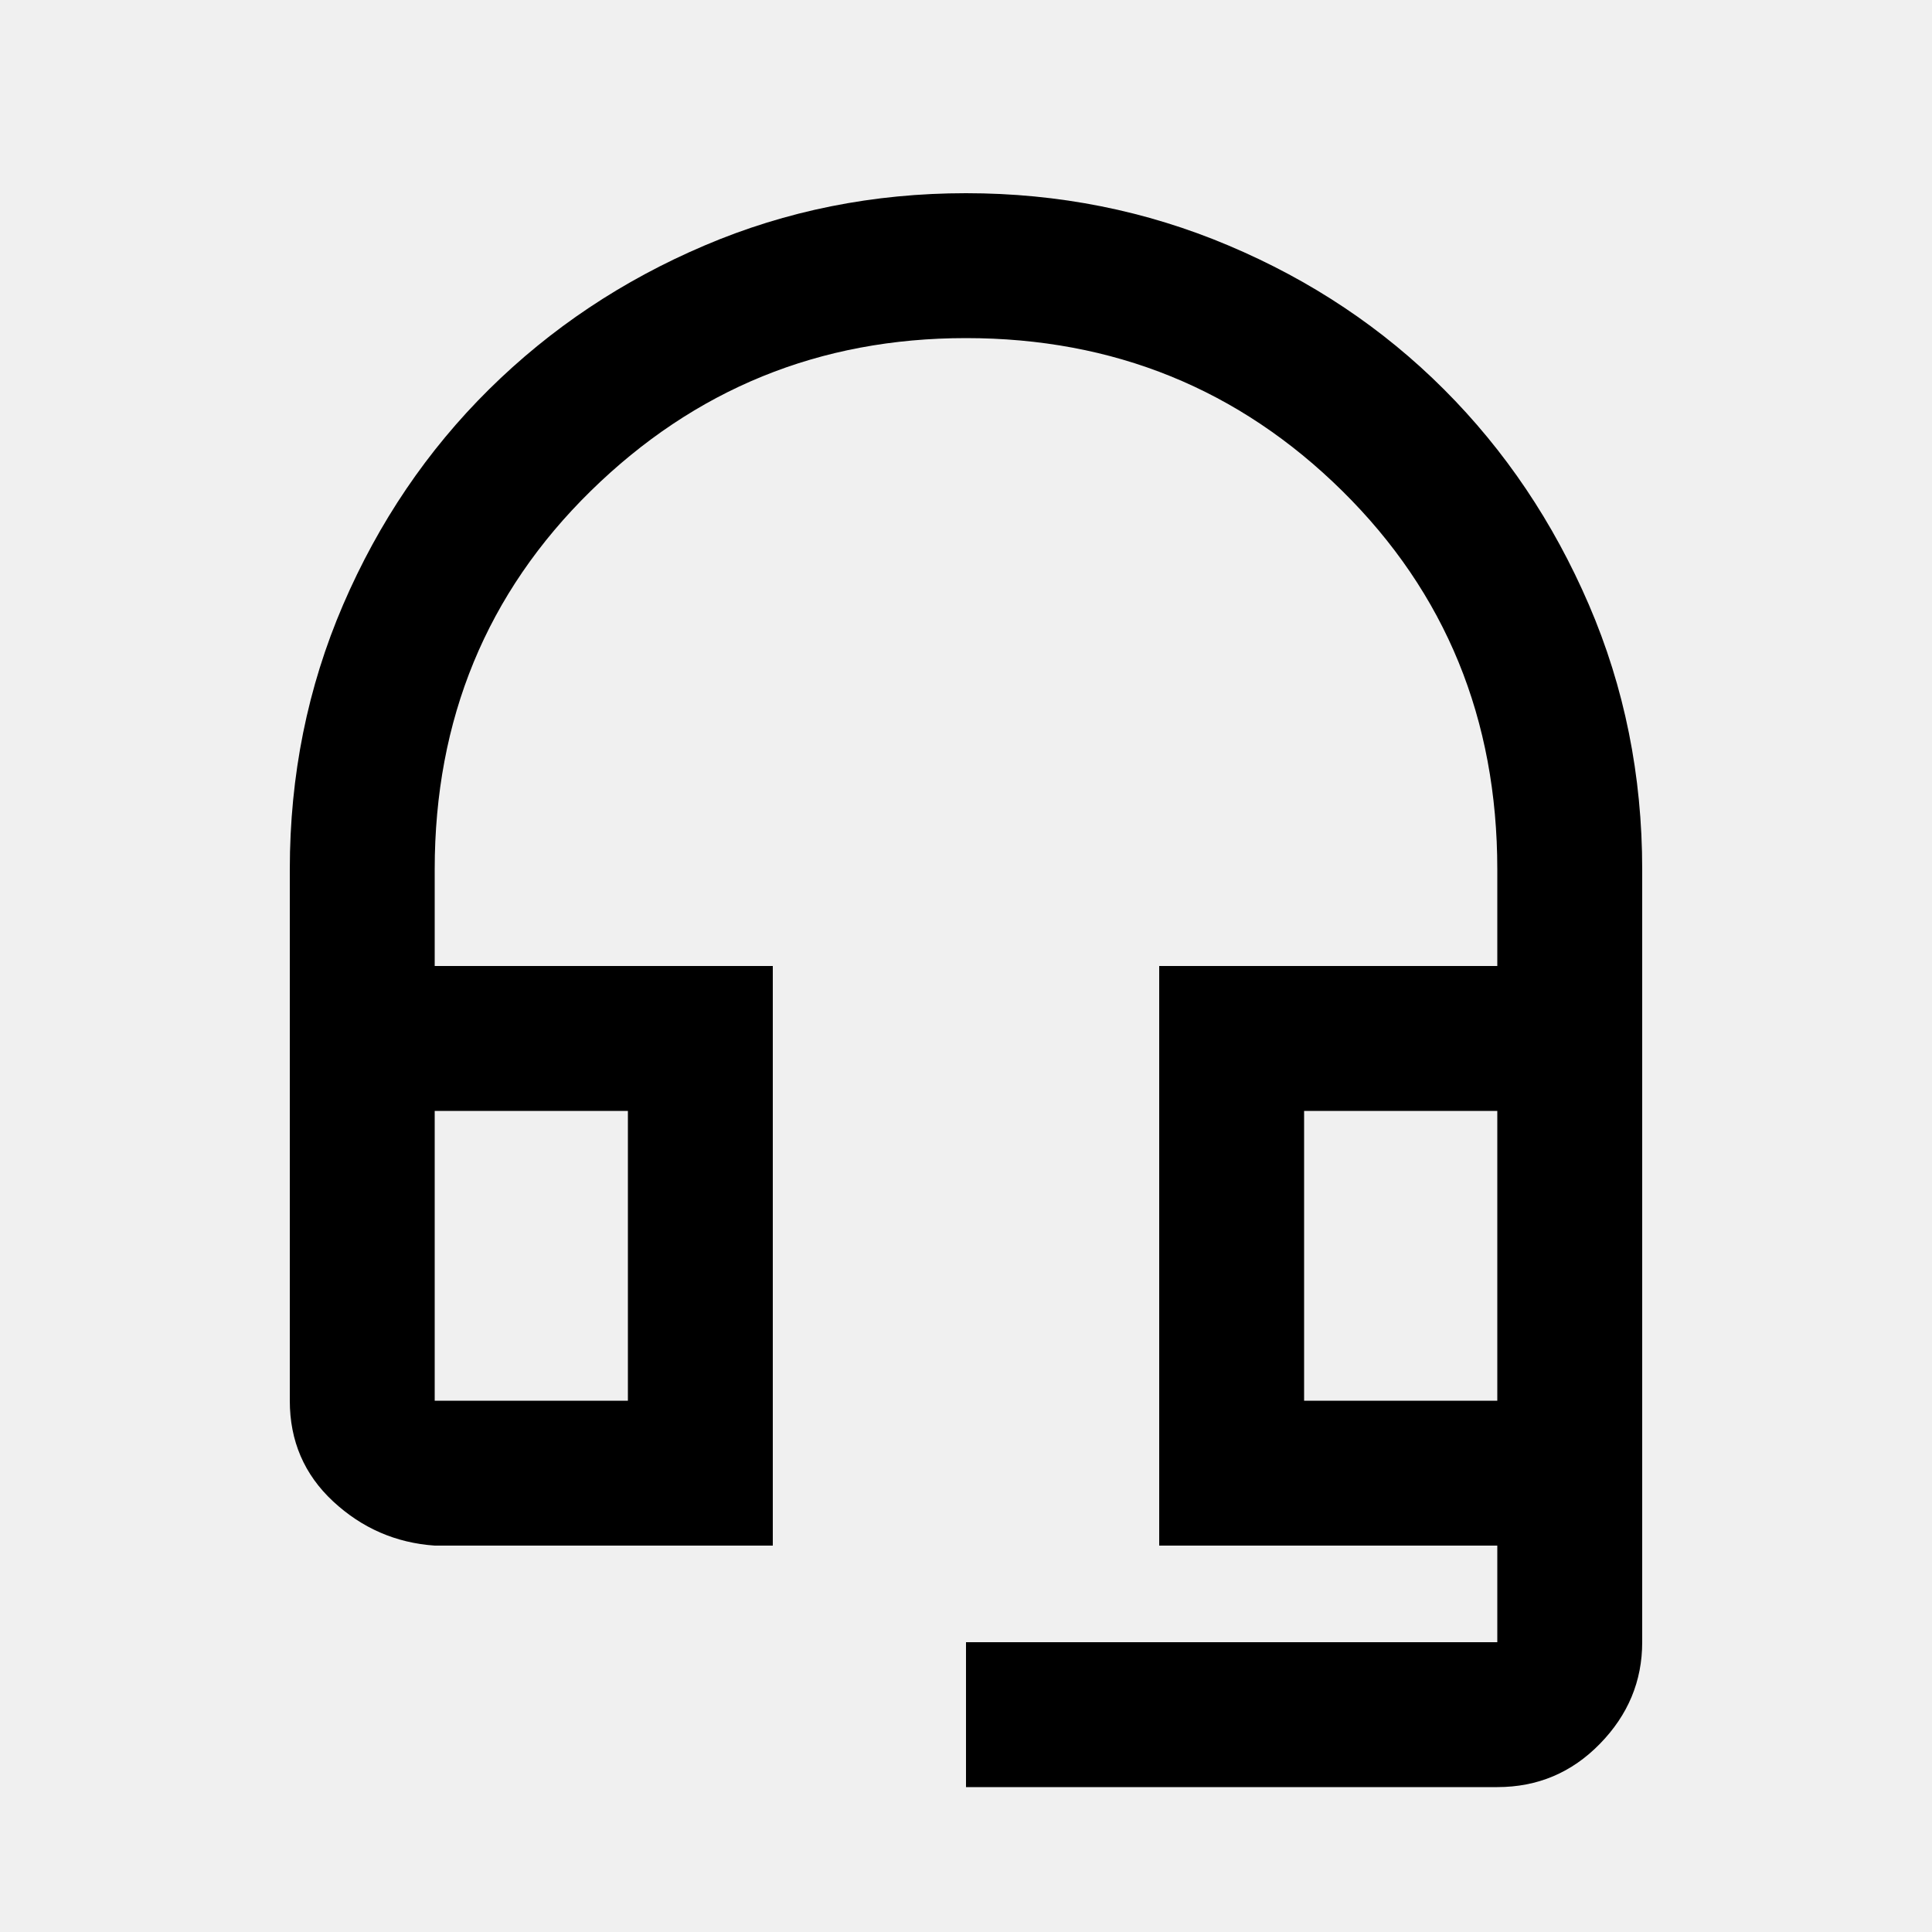
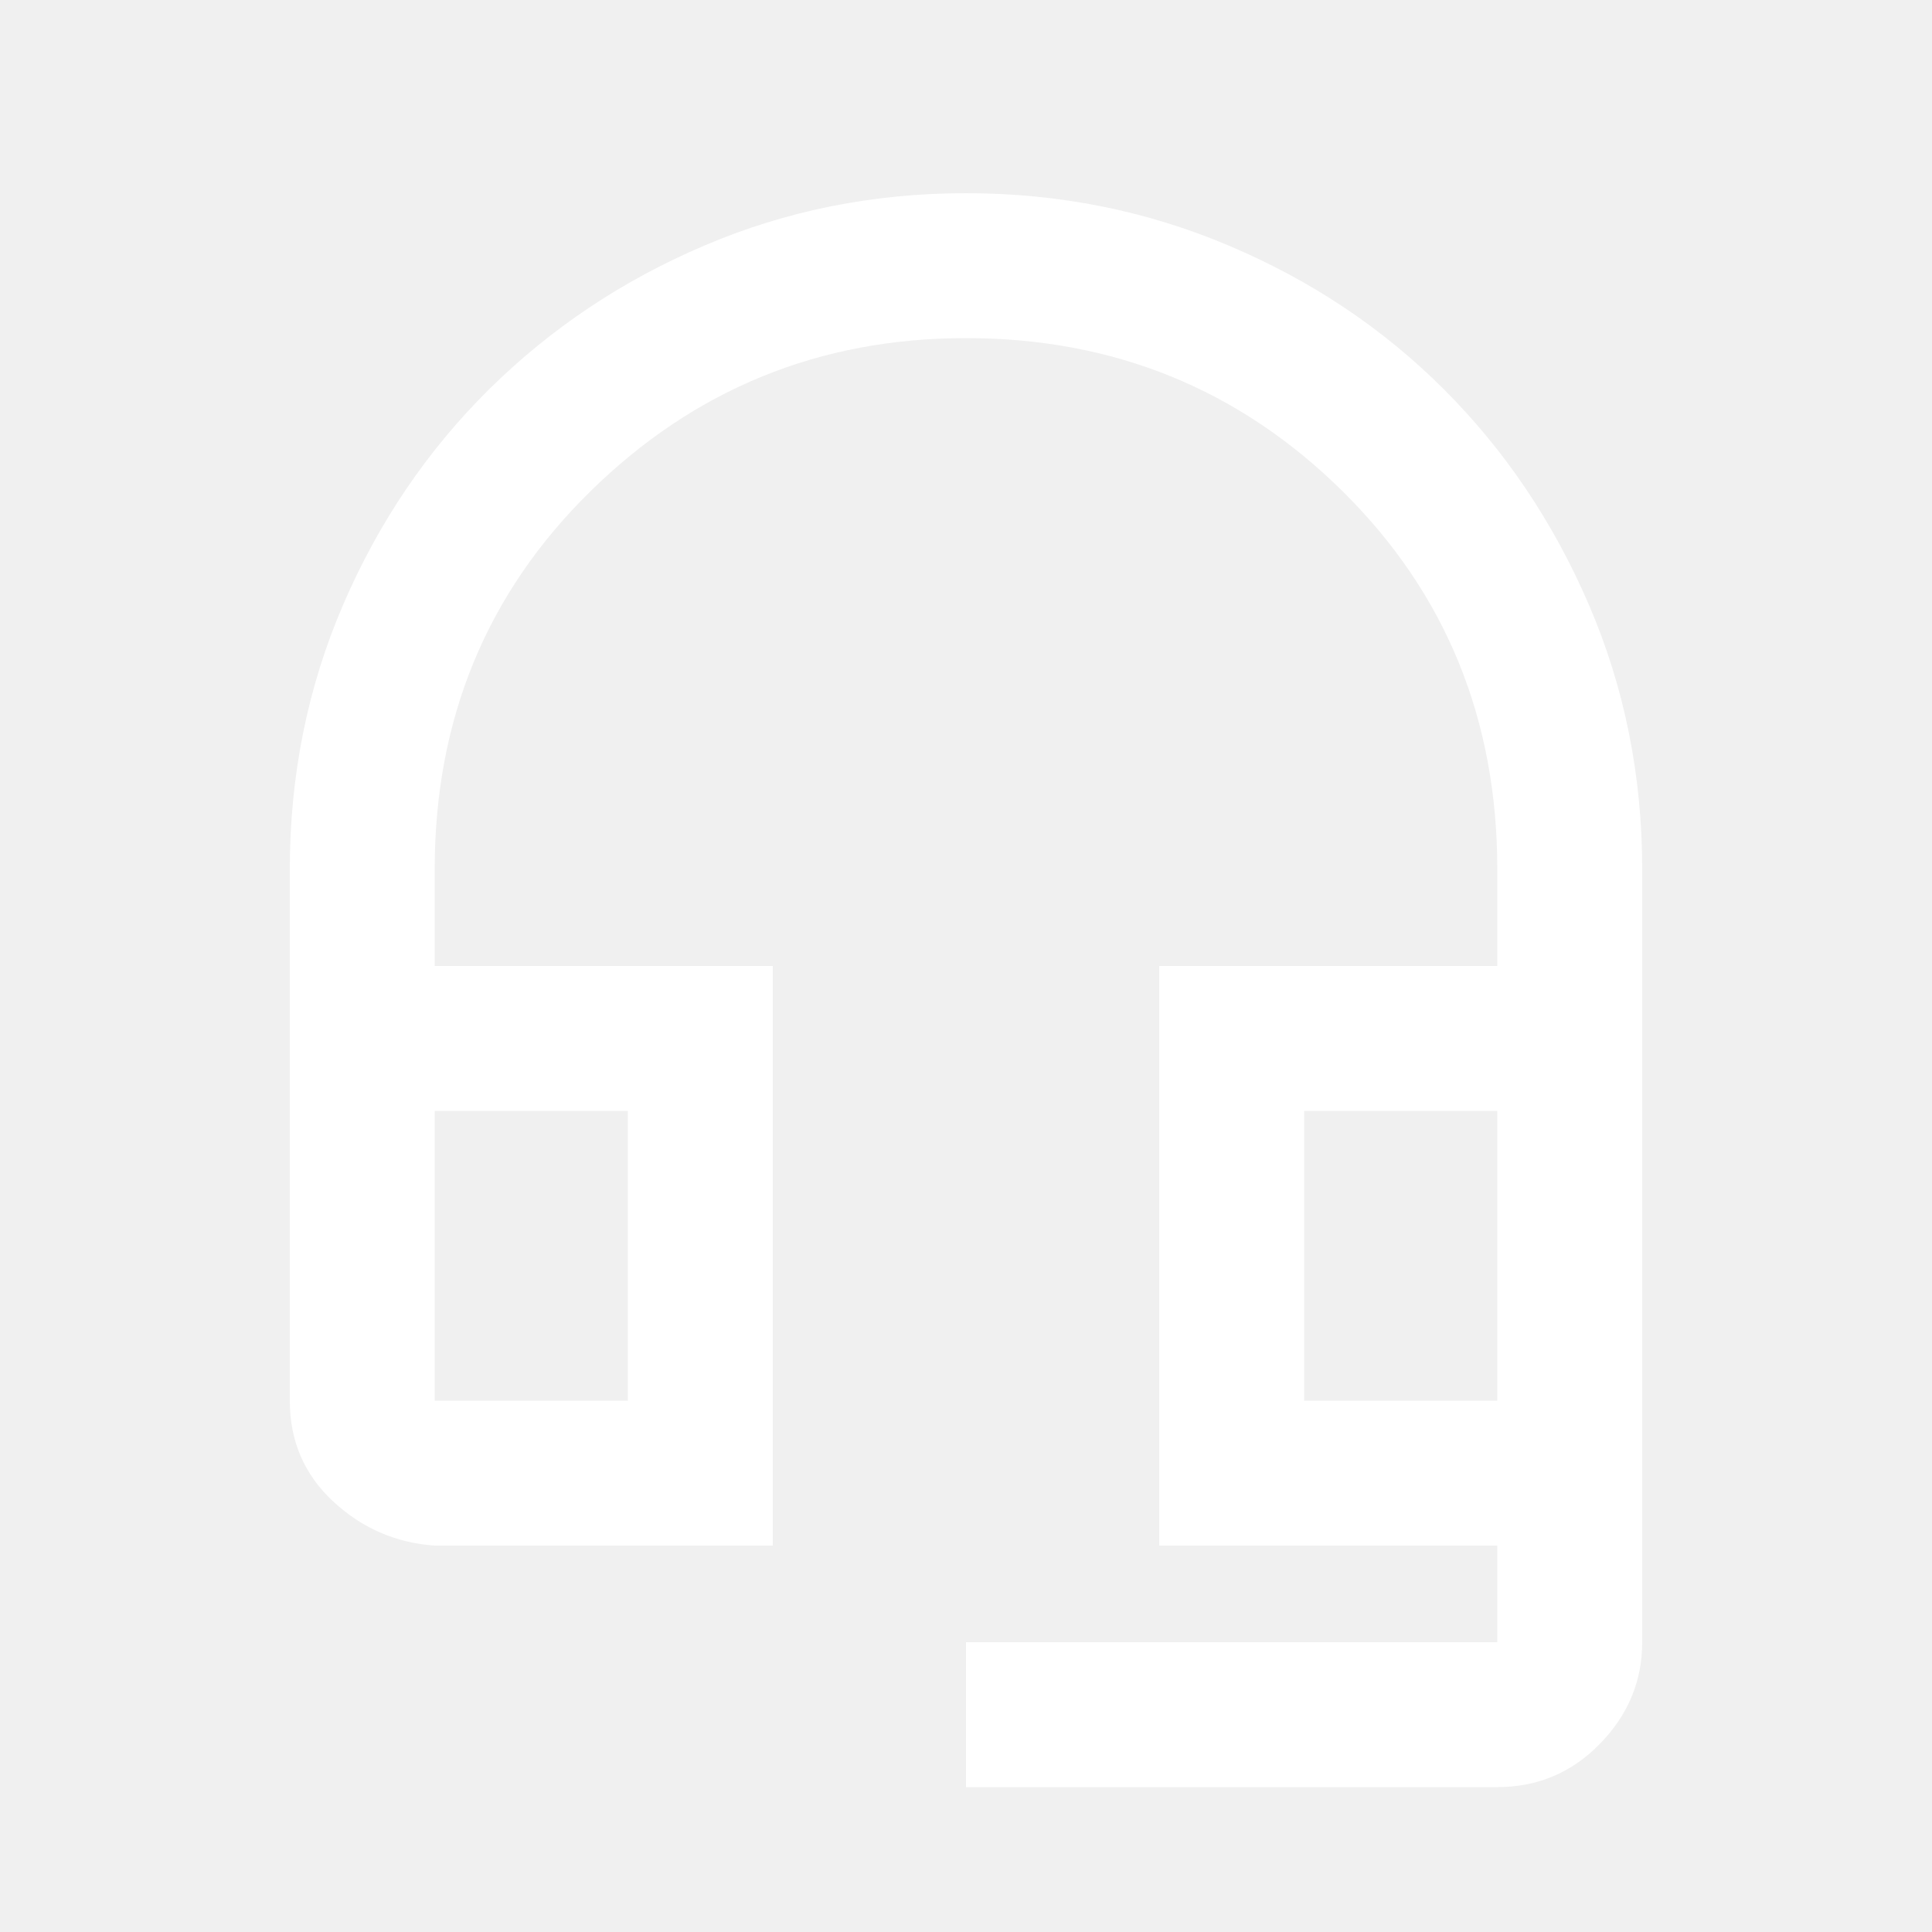
<svg xmlns="http://www.w3.org/2000/svg" height="20" width="20">
-   <path d="M10 18.5V17h5.5v-1H12v-6h3.5V9q0-2.333-1.604-3.917Q12.292 3.5 10 3.5q-2.271 0-3.885 1.583Q4.5 6.667 4.5 9v1H8v6H4.5q-.604-.042-1.052-.458Q3 15.125 3 14.5V9q0-1.458.552-2.74.552-1.281 1.51-2.229.959-.948 2.23-1.489Q8.562 2 10 2q1.438 0 2.719.542 1.281.541 2.229 1.489.948.948 1.5 2.229Q17 7.542 17 9v8q0 .604-.438 1.052-.437.448-1.062.448Zm-5.5-4h2v-3h-2v3Zm9 0h2v-3h-2Zm2 0h-2 2Zm-9 0h-2 2Z" />
+   <path d="M10 18.5V17h5.5v-1H12v-6h3.5V9q0-2.333-1.604-3.917Q12.292 3.5 10 3.5q-2.271 0-3.885 1.583Q4.5 6.667 4.5 9v1H8v6H4.5q-.604-.042-1.052-.458Q3 15.125 3 14.5V9q0-1.458.552-2.74.552-1.281 1.51-2.229.959-.948 2.23-1.489Q8.562 2 10 2q1.438 0 2.719.542 1.281.541 2.229 1.489.948.948 1.5 2.229Q17 7.542 17 9v8q0 .604-.438 1.052-.437.448-1.062.448Zm-5.5-4h2v-3h-2v3Zm9 0h2v-3h-2Zm2 0h-2 2Zm-9 0h-2 2Z" fill="#ffffff" />
</svg>
